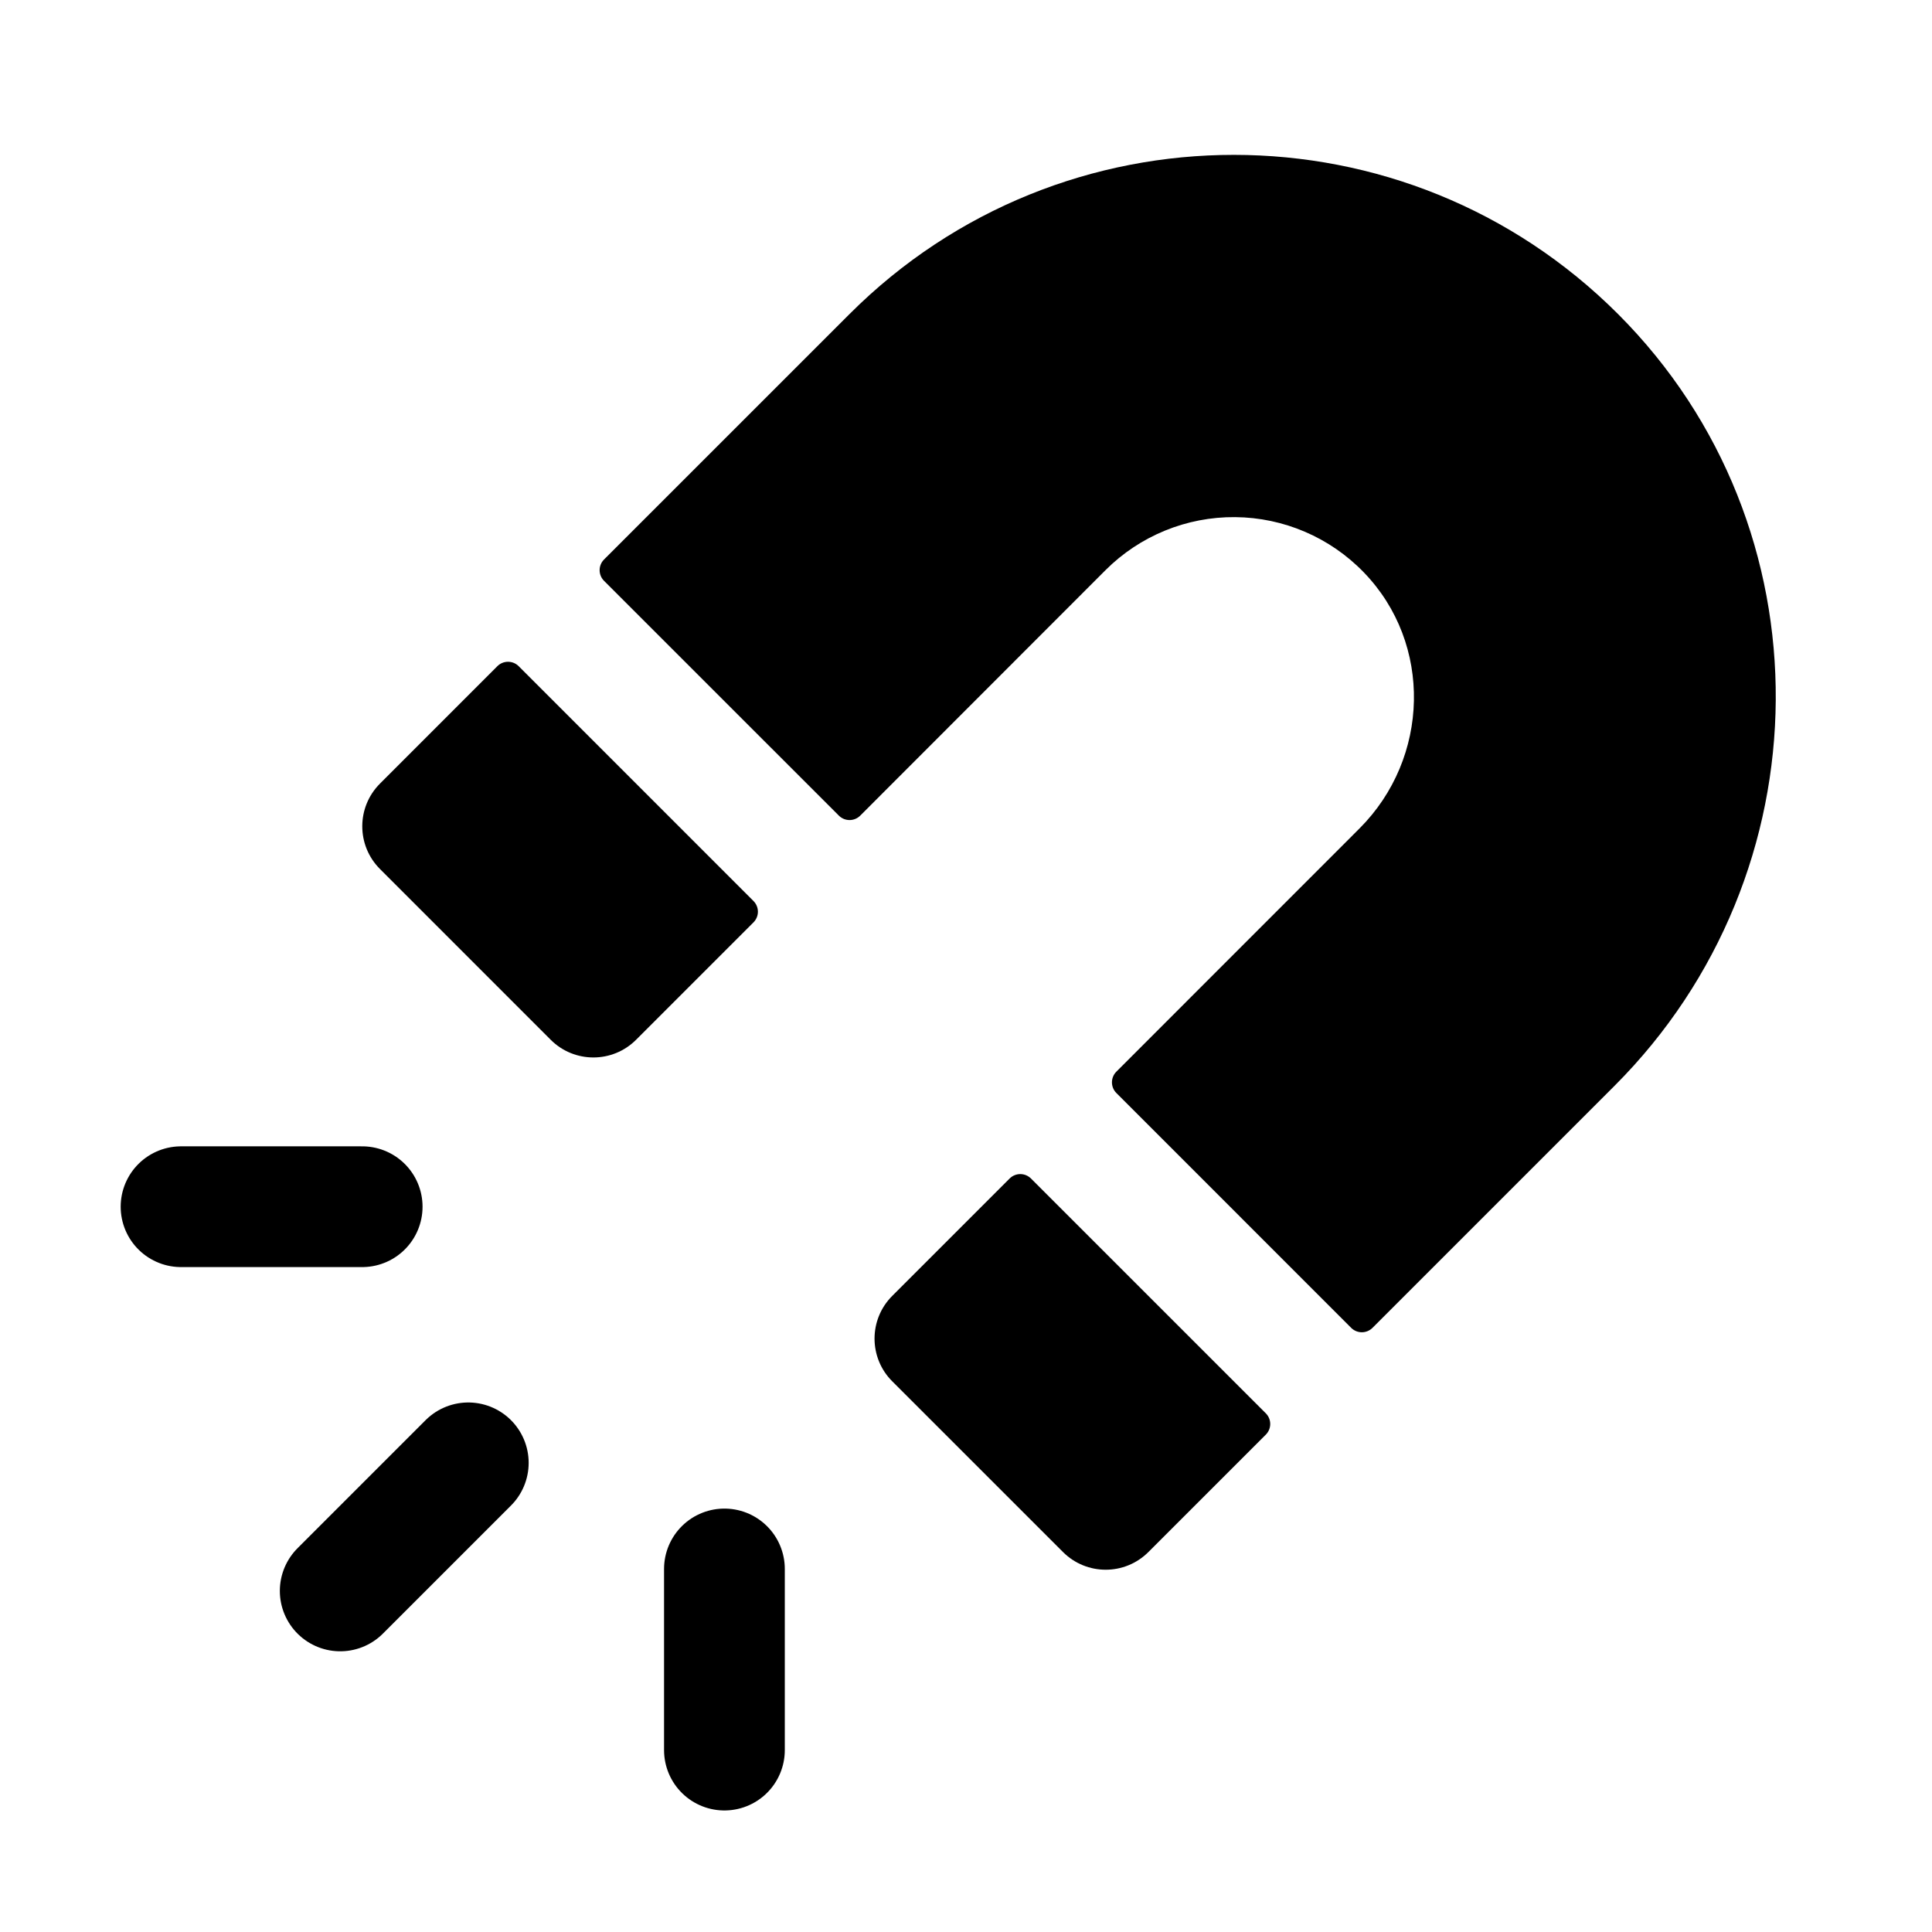
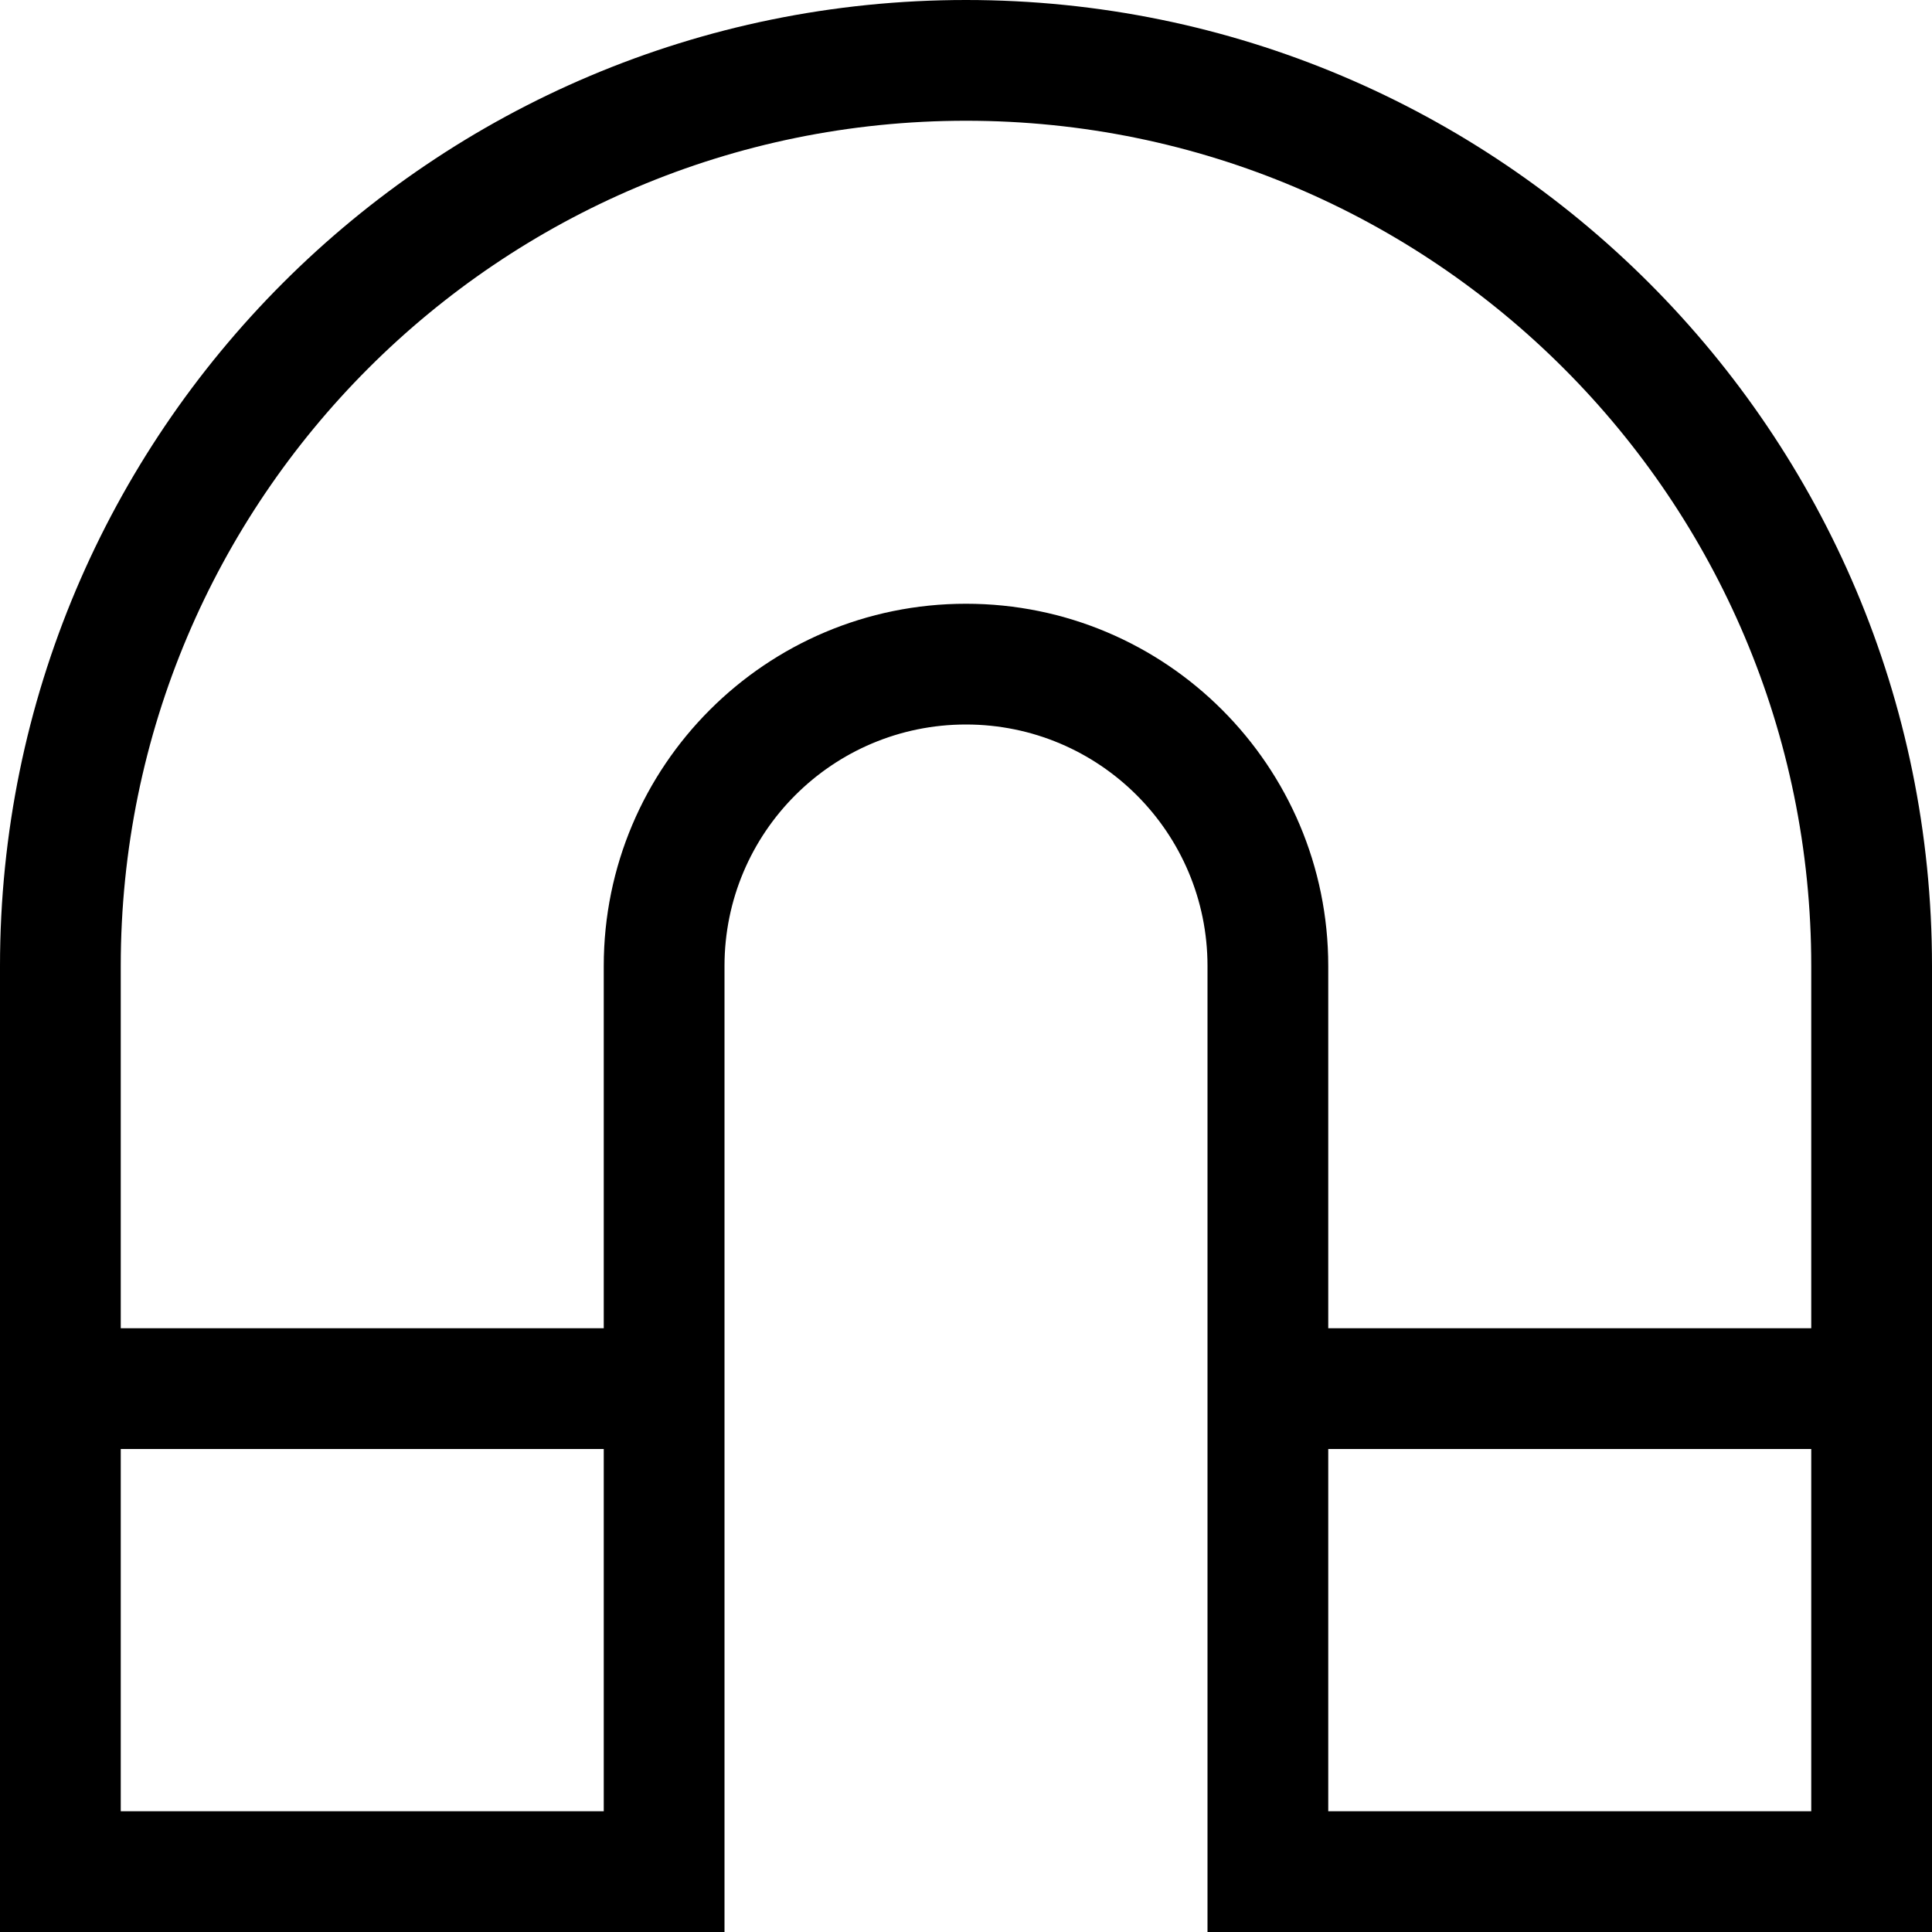
- <svg xmlns="http://www.w3.org/2000/svg" width="512" height="512" viewBox="0 0 512 512">
-   <line x1="191.98" y1="463.79" x2="191.98" y2="415.79" style="stroke:#000;stroke-linecap:round;stroke-miterlimit:10;stroke-width:32px" />
-   <line x1="90.16" y1="421.61" x2="124.1" y2="387.67" style="stroke:#000;stroke-linecap:round;stroke-miterlimit:10;stroke-width:32px" />
-   <line x1="47.98" y1="319.79" x2="95.98" y2="319.79" style="stroke:#000;stroke-linecap:round;stroke-miterlimit:10;stroke-width:32px" />
-   <path d="M267.56,312.32l-31.11,31.11a16,16,0,0,0,0,22.63l45.26,45.25a16,16,0,0,0,22.62,0l31.12-31.11a4,4,0,0,0,0-5.66l-62.23-62.22A4,4,0,0,0,267.56,312.32Z" />
-   <path d="M131.8,176.55l-31.11,31.12a16,16,0,0,0,0,22.62l45.25,45.26a16,16,0,0,0,22.63,0l31.11-31.11a4,4,0,0,0,0-5.66l-62.22-62.23A4,4,0,0,0,131.8,176.55Z" />
-   <path d="M428.85,83.28a144,144,0,0,0-203.71-.06l-65.06,65.05a4,4,0,0,0,0,5.66l62.23,62.22a4,4,0,0,0,5.66,0l65-65.05a48,48,0,0,1,68.46.59c18.3,18.92,17.47,49.24-1.14,67.85L295.85,284a4,4,0,0,0,0,5.66l62.22,62.23a4,4,0,0,0,5.66,0l64.08-64.08C484.18,231.47,485.18,139.68,428.85,83.28Z" />
+ <svg xmlns="http://www.w3.org/2000/svg" width="16" height="16" fill="currentColor" class="bi bi-magnet" viewBox="0 0 16 16">
+   <path d="M8 1a7 7 0 0 0-7 7v3h4V8a3 3 0 0 1 6 0v3h4V8a7 7 0 0 0-7-7m7 11h-4v3h4zM5 12H1v3h4zM0 8a8 8 0 1 1 16 0v8h-6V8a2 2 0 1 0-4 0v8H0z" />
</svg>
